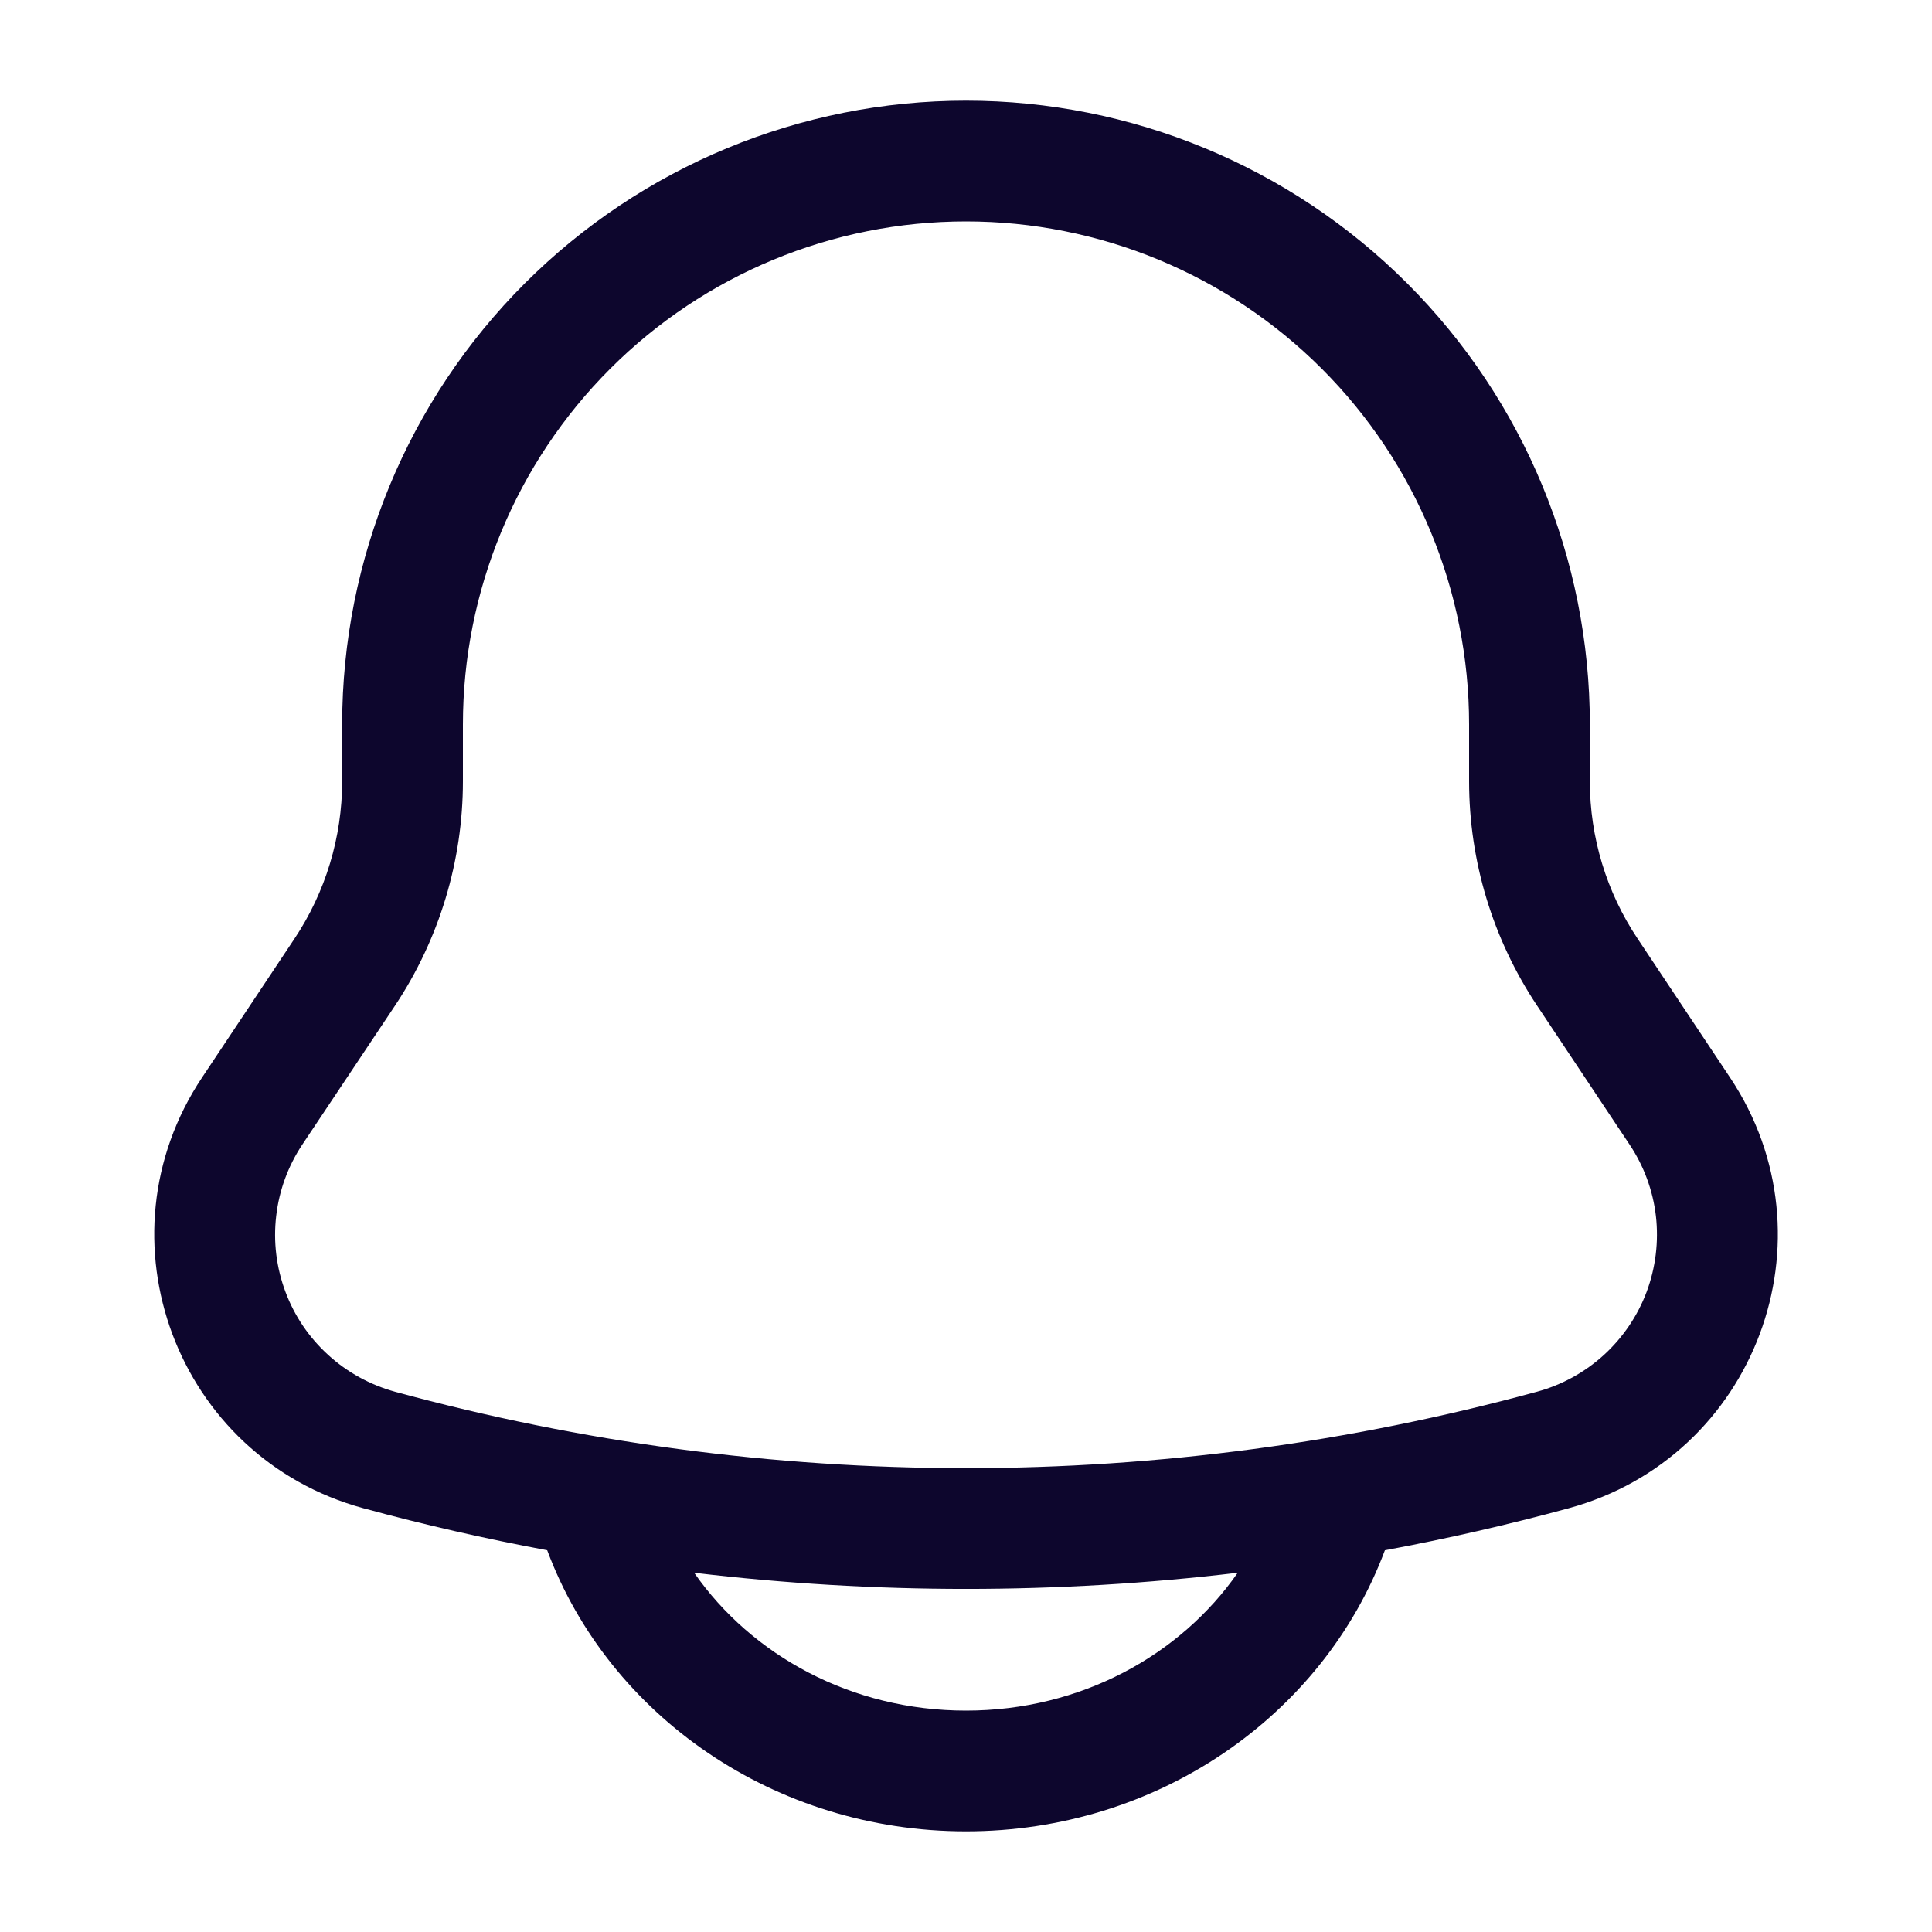
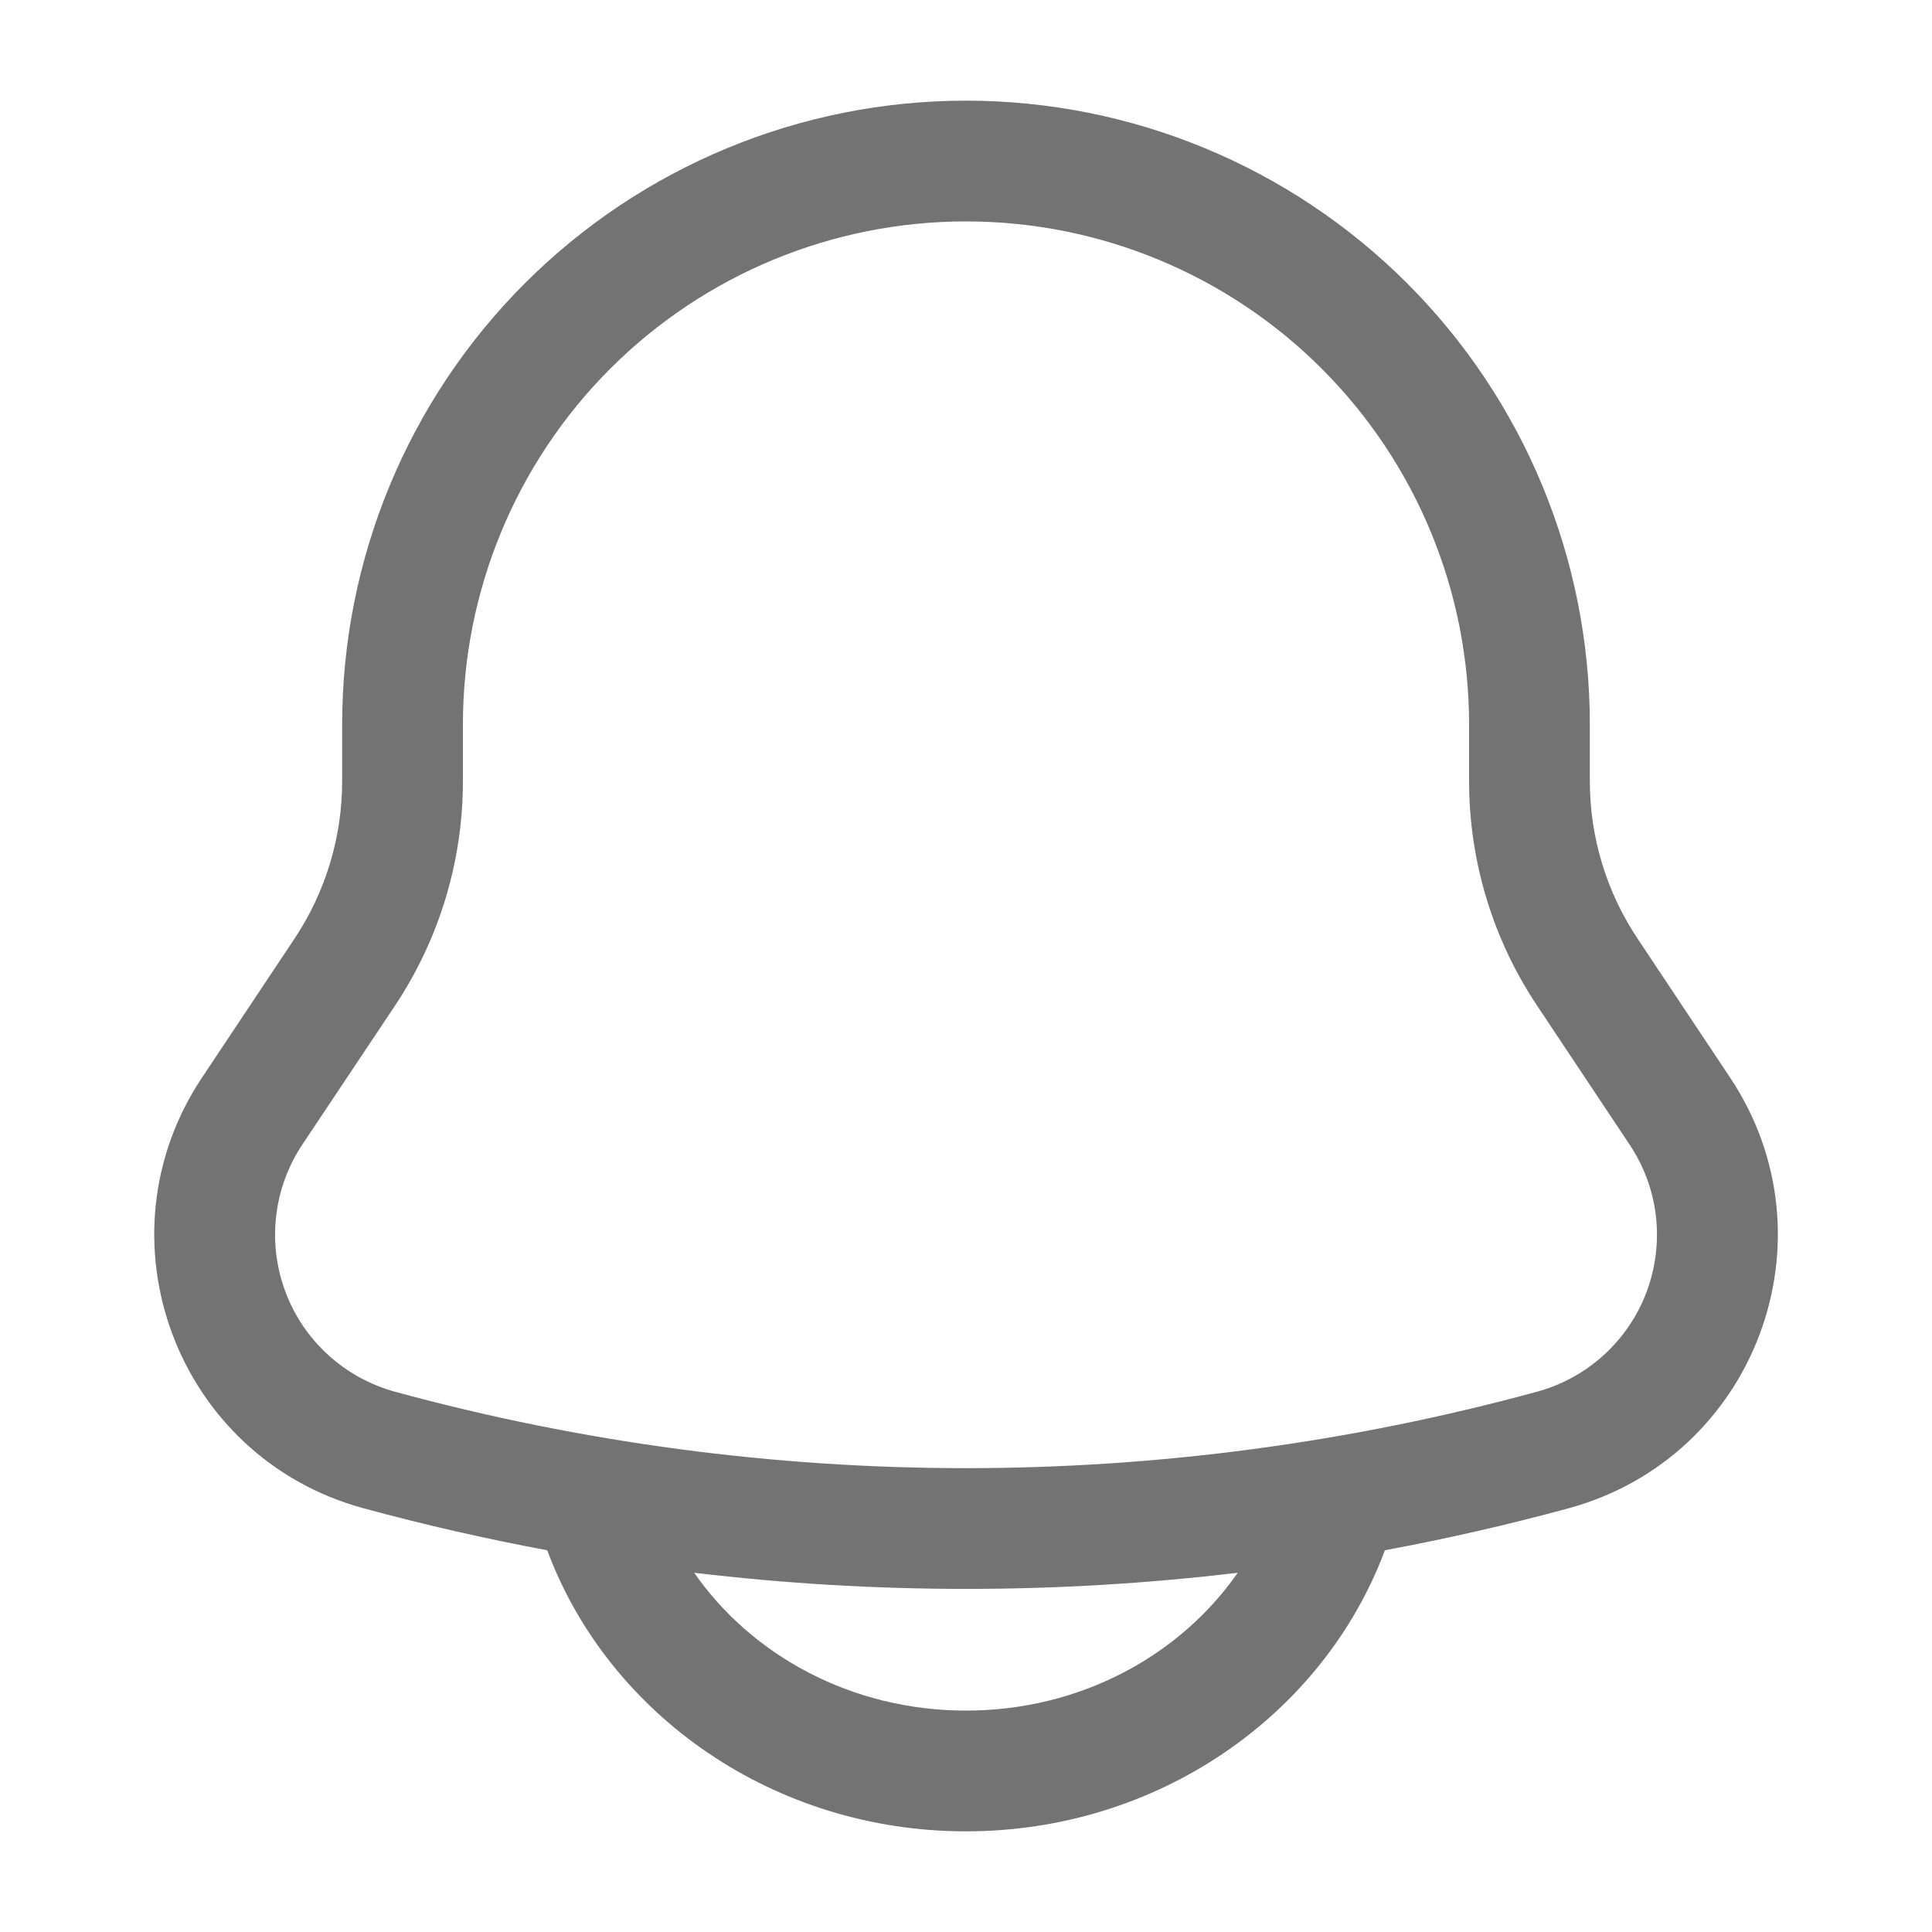
<svg xmlns="http://www.w3.org/2000/svg" width="20" height="20" viewBox="0 0 20 20" fill="none">
-   <path fill-rule="evenodd" clip-rule="evenodd" d="M10 1.042C8.287 1.042 6.644 1.722 5.433 2.933C4.222 4.144 3.542 5.787 3.542 7.5V8.087C3.542 8.667 3.37 9.235 3.048 9.718L2.092 11.154C0.98 12.821 1.828 15.086 3.761 15.613C4.39 15.784 5.025 15.929 5.664 16.048L5.666 16.052C6.306 17.762 8.018 18.958 10 18.958C11.982 18.958 13.694 17.762 14.335 16.052L14.337 16.048C14.977 15.929 15.612 15.784 16.24 15.613C18.173 15.086 19.021 12.821 17.909 11.154L16.953 9.718C16.63 9.235 16.458 8.667 16.458 8.087V7.5C16.458 5.787 15.778 4.144 14.567 2.933C13.356 1.722 11.713 1.042 10 1.042ZM12.813 16.281C10.944 16.504 9.055 16.504 7.186 16.281C7.778 17.132 8.809 17.708 10 17.708C11.191 17.708 12.221 17.132 12.813 16.281ZM4.792 7.5C4.792 6.119 5.34 4.794 6.317 3.817C7.294 2.84 8.619 2.292 10 2.292C11.381 2.292 12.706 2.84 13.683 3.817C14.66 4.794 15.208 6.119 15.208 7.5V8.087C15.208 8.914 15.453 9.723 15.913 10.412L16.869 11.848C17.017 12.069 17.111 12.323 17.142 12.589C17.172 12.854 17.139 13.123 17.046 13.373C16.952 13.623 16.8 13.847 16.603 14.027C16.406 14.206 16.169 14.337 15.911 14.407C12.041 15.462 7.959 15.462 4.088 14.407C3.831 14.336 3.594 14.206 3.397 14.026C3.2 13.847 3.048 13.623 2.955 13.373C2.861 13.123 2.828 12.854 2.859 12.589C2.889 12.324 2.982 12.07 3.13 11.848L4.088 10.412C4.547 9.723 4.792 8.914 4.792 8.087V7.5Z" fill="#0D062D" />
+   <path fill-rule="evenodd" clip-rule="evenodd" d="M10 1.042C8.287 1.042 6.644 1.722 5.433 2.933C4.222 4.144 3.542 5.787 3.542 7.5V8.087C3.542 8.667 3.37 9.235 3.048 9.718L2.092 11.154C0.98 12.821 1.828 15.086 3.761 15.613C4.39 15.784 5.025 15.929 5.664 16.048L5.666 16.052C6.306 17.762 8.018 18.958 10 18.958C11.982 18.958 13.694 17.762 14.335 16.052L14.337 16.048C14.977 15.929 15.612 15.784 16.24 15.613C18.173 15.086 19.021 12.821 17.909 11.154L16.953 9.718C16.63 9.235 16.458 8.667 16.458 8.087V7.5C16.458 5.787 15.778 4.144 14.567 2.933C13.356 1.722 11.713 1.042 10 1.042ZM12.813 16.281C10.944 16.504 9.055 16.504 7.186 16.281C7.778 17.132 8.809 17.708 10 17.708C11.191 17.708 12.221 17.132 12.813 16.281ZM4.792 7.5C4.792 6.119 5.34 4.794 6.317 3.817C7.294 2.84 8.619 2.292 10 2.292C11.381 2.292 12.706 2.84 13.683 3.817C14.66 4.794 15.208 6.119 15.208 7.5V8.087C15.208 8.914 15.453 9.723 15.913 10.412L16.869 11.848C17.017 12.069 17.111 12.323 17.142 12.589C17.172 12.854 17.139 13.123 17.046 13.373C16.952 13.623 16.8 13.847 16.603 14.027C16.406 14.206 16.169 14.337 15.911 14.407C12.041 15.462 7.959 15.462 4.088 14.407C3.831 14.336 3.594 14.206 3.397 14.026C3.2 13.847 3.048 13.623 2.955 13.373C2.861 13.123 2.828 12.854 2.859 12.589C2.889 12.324 2.982 12.07 3.13 11.848L4.088 10.412C4.547 9.723 4.792 8.914 4.792 8.087V7.5Z" fill="#737373" />
</svg>
